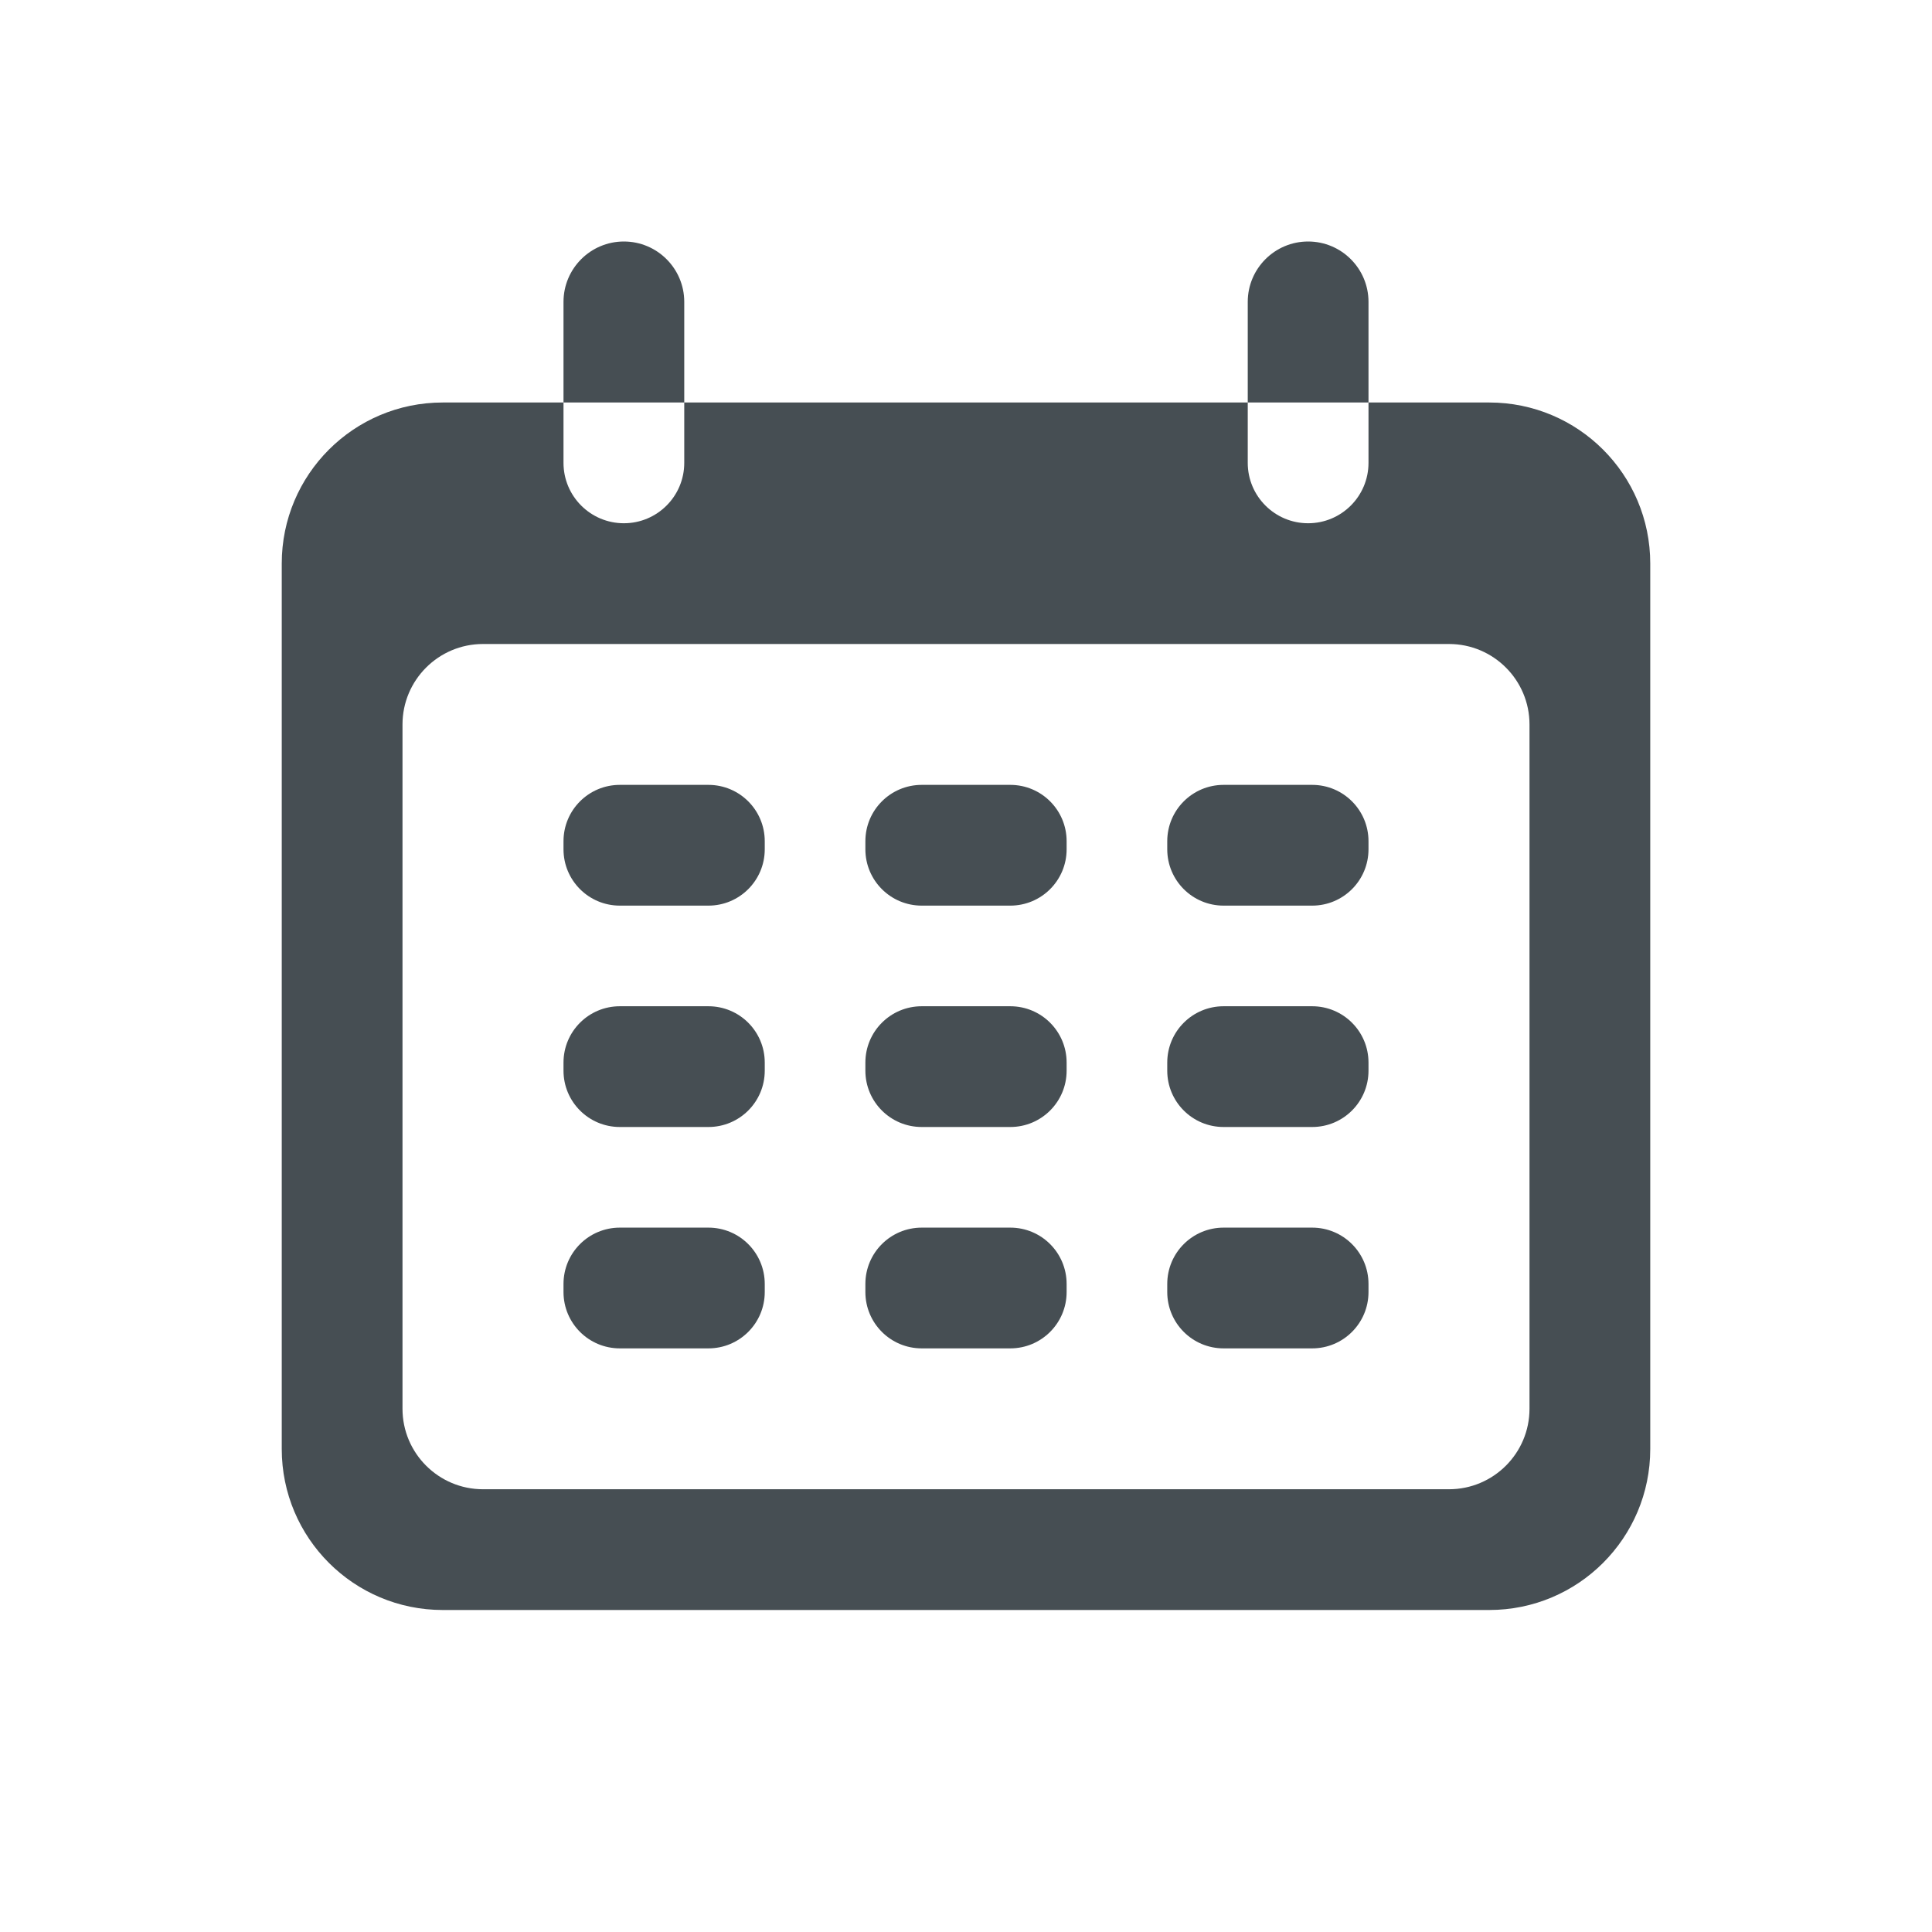
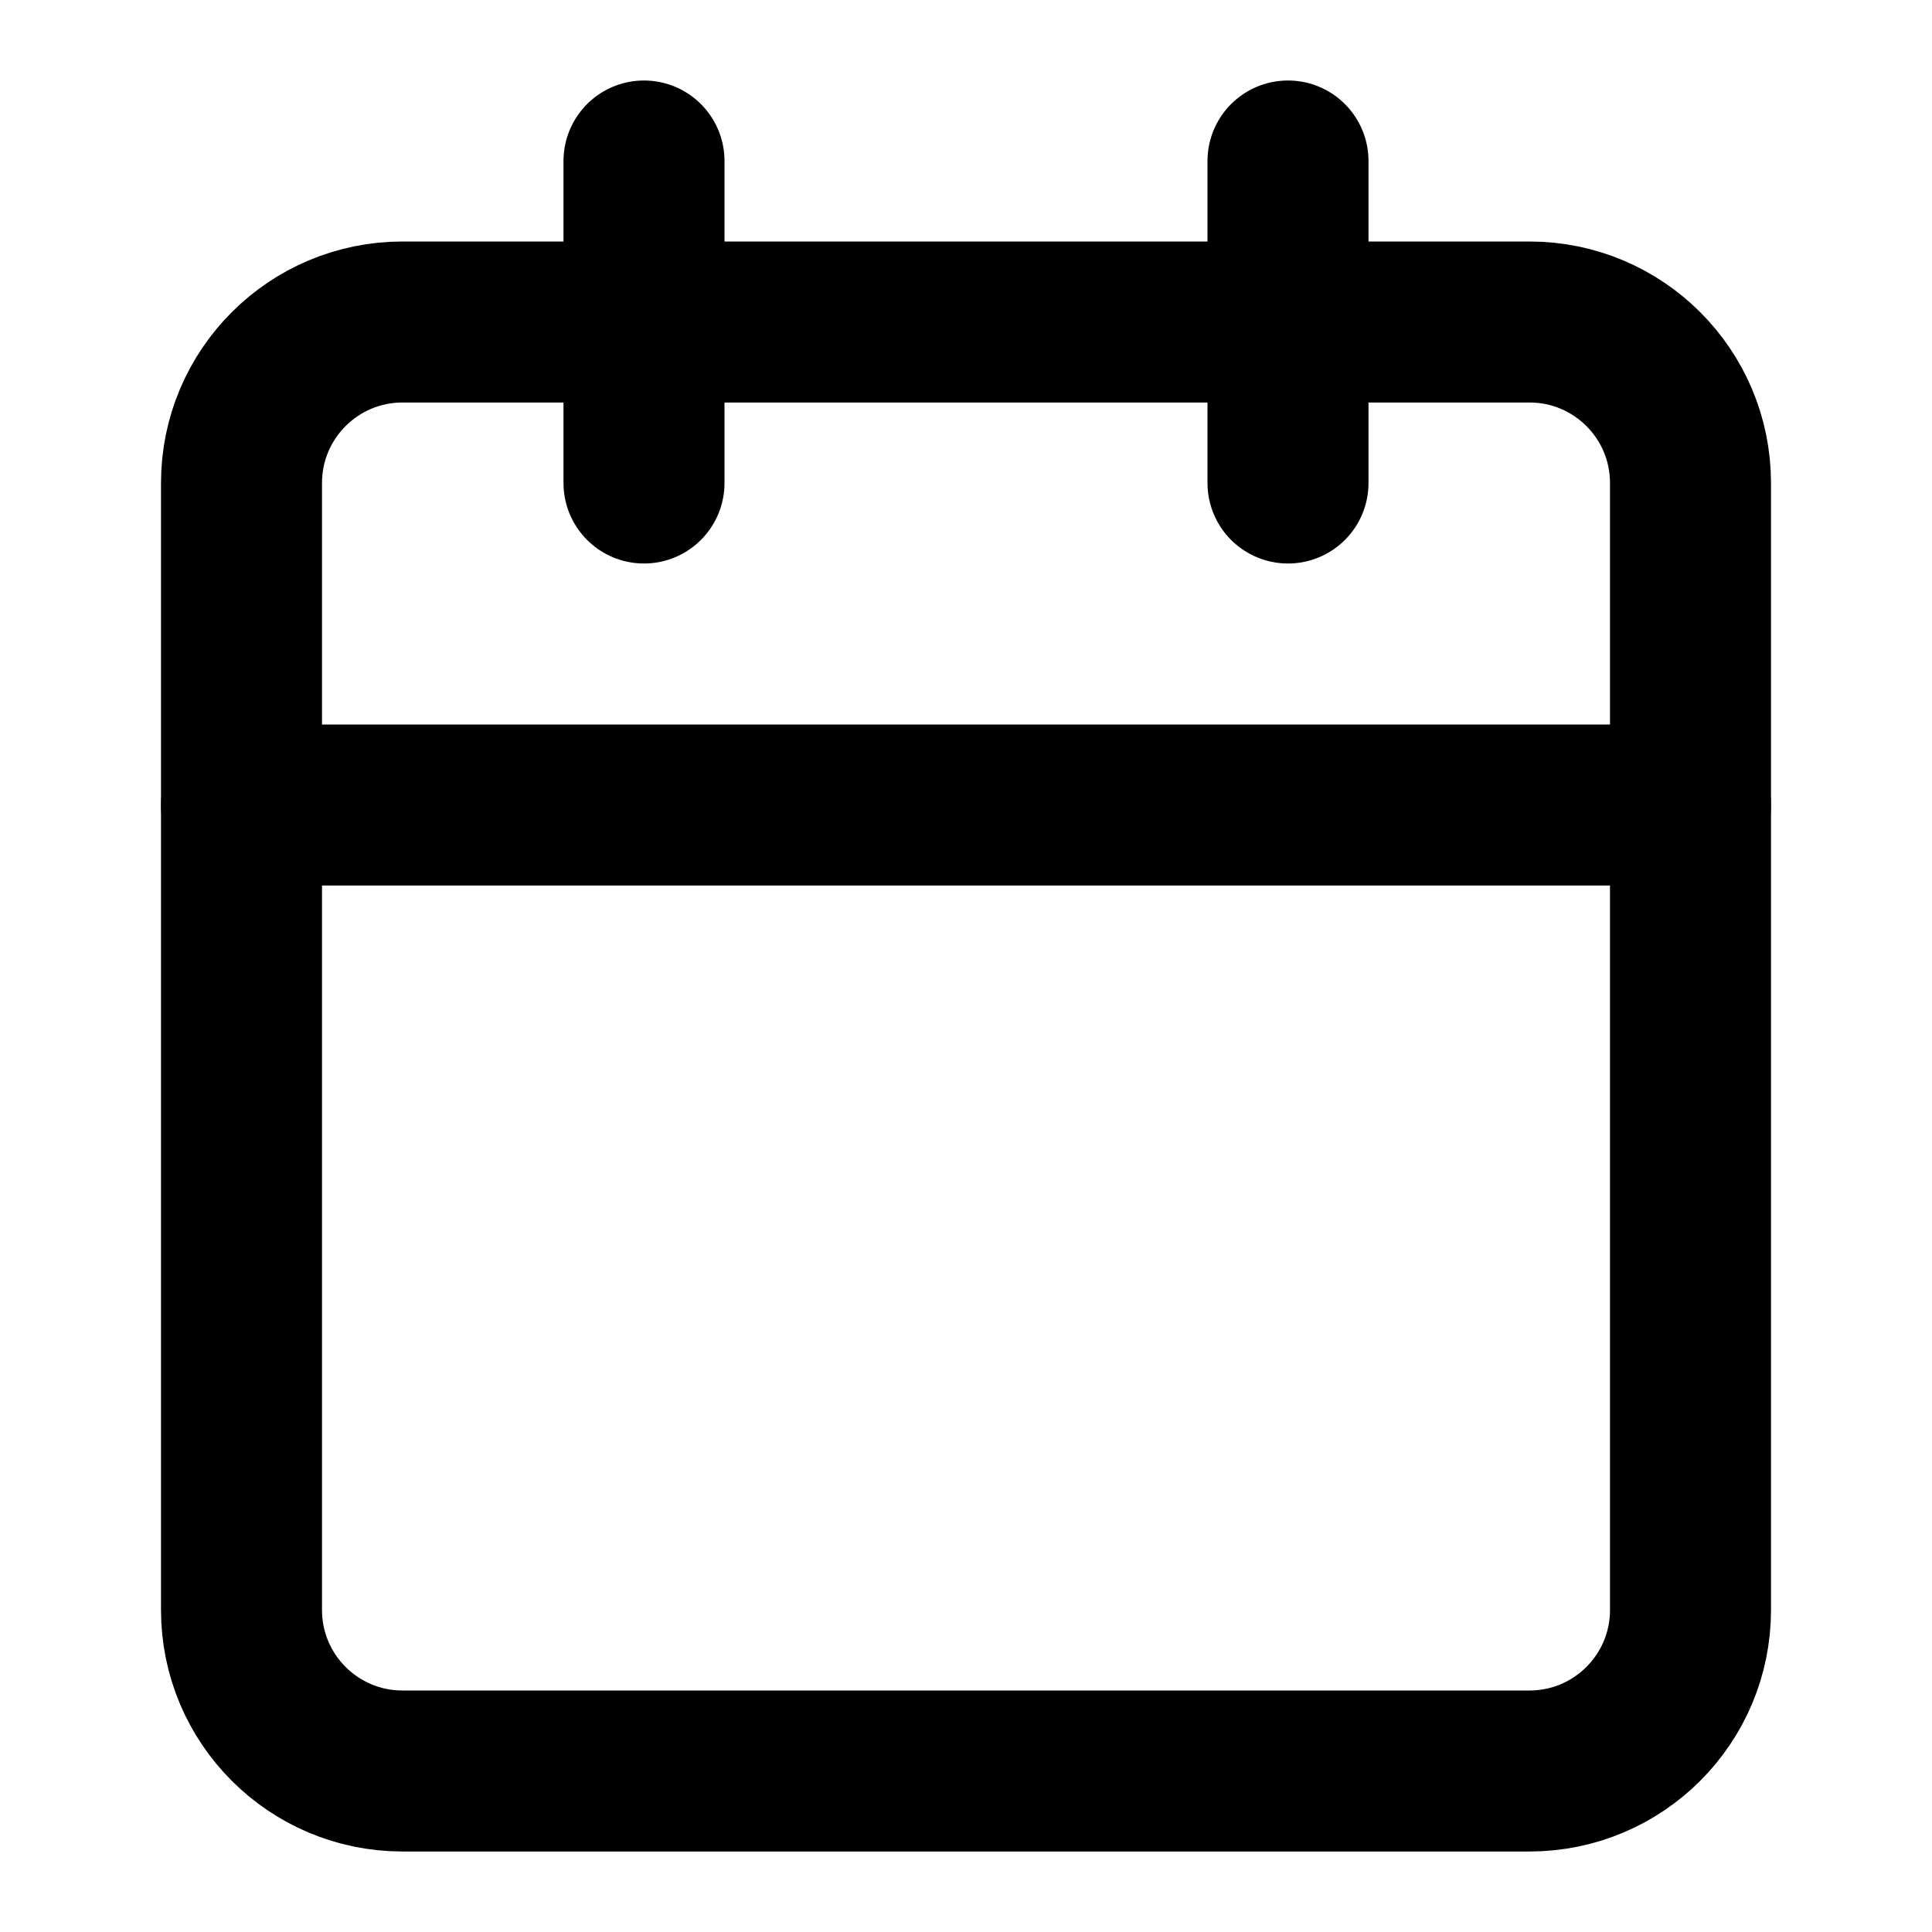
- <svg xmlns="http://www.w3.org/2000/svg" width="24" height="24" viewBox="0 0 24 24" fill="none">
-   <path fill-rule="evenodd" clip-rule="evenodd" d="M7 3.75C7 3.336 7.336 3 7.75 3C8.164 3 8.5 3.336 8.5 3.75V5H7V3.75ZM17 5H18.5C19.605 5 20.5 5.895 20.5 7V18C20.5 19.105 19.605 20 18.5 20H5.5C4.395 20 3.5 19.105 3.5 18V7C3.5 5.895 4.395 5 5.5 5H7V5.75C7 6.164 7.336 6.5 7.75 6.5C8.164 6.5 8.5 6.164 8.5 5.75V5H15.5V5.75C15.5 6.164 15.836 6.5 16.25 6.5C16.664 6.5 17 6.164 17 5.75V5ZM17 5V3.75C17 3.336 16.664 3 16.25 3C15.836 3 15.5 3.336 15.5 3.75V5H17ZM5 9C5 8.448 5.448 8 6 8H18C18.552 8 19 8.448 19 9V17.5C19 18.052 18.552 18.5 18 18.5H6C5.448 18.5 5 18.052 5 17.5V9ZM7.7 9.75C7.313 9.75 7 10.063 7 10.45V10.55C7 10.937 7.313 11.25 7.7 11.25H8.8C9.187 11.25 9.5 10.937 9.5 10.55V10.45C9.5 10.063 9.187 9.75 8.8 9.75H7.7ZM7 13.2C7 12.813 7.313 12.5 7.7 12.5H8.8C9.187 12.5 9.5 12.813 9.5 13.2V13.3C9.5 13.687 9.187 14 8.8 14H7.7C7.313 14 7 13.687 7 13.3V13.2ZM7.7 15.25C7.313 15.25 7 15.563 7 15.95V16.05C7 16.437 7.313 16.75 7.7 16.75H8.8C9.187 16.75 9.5 16.437 9.5 16.05V15.95C9.5 15.563 9.187 15.25 8.8 15.25H7.7ZM14.5 10.45C14.5 10.063 14.813 9.75 15.2 9.75H16.3C16.687 9.75 17 10.063 17 10.45V10.55C17 10.937 16.687 11.25 16.3 11.25H15.2C14.813 11.25 14.5 10.937 14.5 10.55V10.45ZM15.2 12.5C14.813 12.5 14.5 12.813 14.5 13.2V13.3C14.5 13.687 14.813 14 15.2 14H16.3C16.687 14 17 13.687 17 13.3V13.2C17 12.813 16.687 12.5 16.3 12.5H15.2ZM14.5 15.95C14.5 15.563 14.813 15.25 15.2 15.25H16.3C16.687 15.25 17 15.563 17 15.95V16.05C17 16.437 16.687 16.75 16.3 16.75H15.2C14.813 16.75 14.5 16.437 14.5 16.05V15.95ZM11.45 9.75C11.063 9.75 10.75 10.063 10.75 10.45V10.55C10.75 10.937 11.063 11.25 11.45 11.25H12.55C12.937 11.25 13.25 10.937 13.25 10.55V10.45C13.25 10.063 12.937 9.75 12.55 9.75H11.45ZM10.75 13.2C10.75 12.813 11.063 12.5 11.45 12.5H12.55C12.937 12.5 13.25 12.813 13.25 13.2V13.3C13.25 13.687 12.937 14 12.55 14H11.45C11.063 14 10.75 13.687 10.75 13.3V13.2ZM11.45 15.25C11.063 15.25 10.75 15.563 10.75 15.95V16.05C10.75 16.437 11.063 16.75 11.45 16.75H12.55C12.937 16.75 13.25 16.437 13.25 16.05V15.95C13.25 15.563 12.937 15.25 12.55 15.25H11.45Z" fill="#464E53" />
+ <svg xmlns="http://www.w3.org/2000/svg" class="lucide lucide-calendar" width="24" height="24" viewBox="0 0 24 24" fill="none" stroke="currentColor" stroke-width="2" stroke-linecap="round" stroke-linejoin="round">
+   <path d="M8 2v4" />
+   <path d="M16 2v4" />
+   <rect width="18" height="18" x="3" y="4" rx="2" />
+   <path d="M3 10h18" />
</svg>
